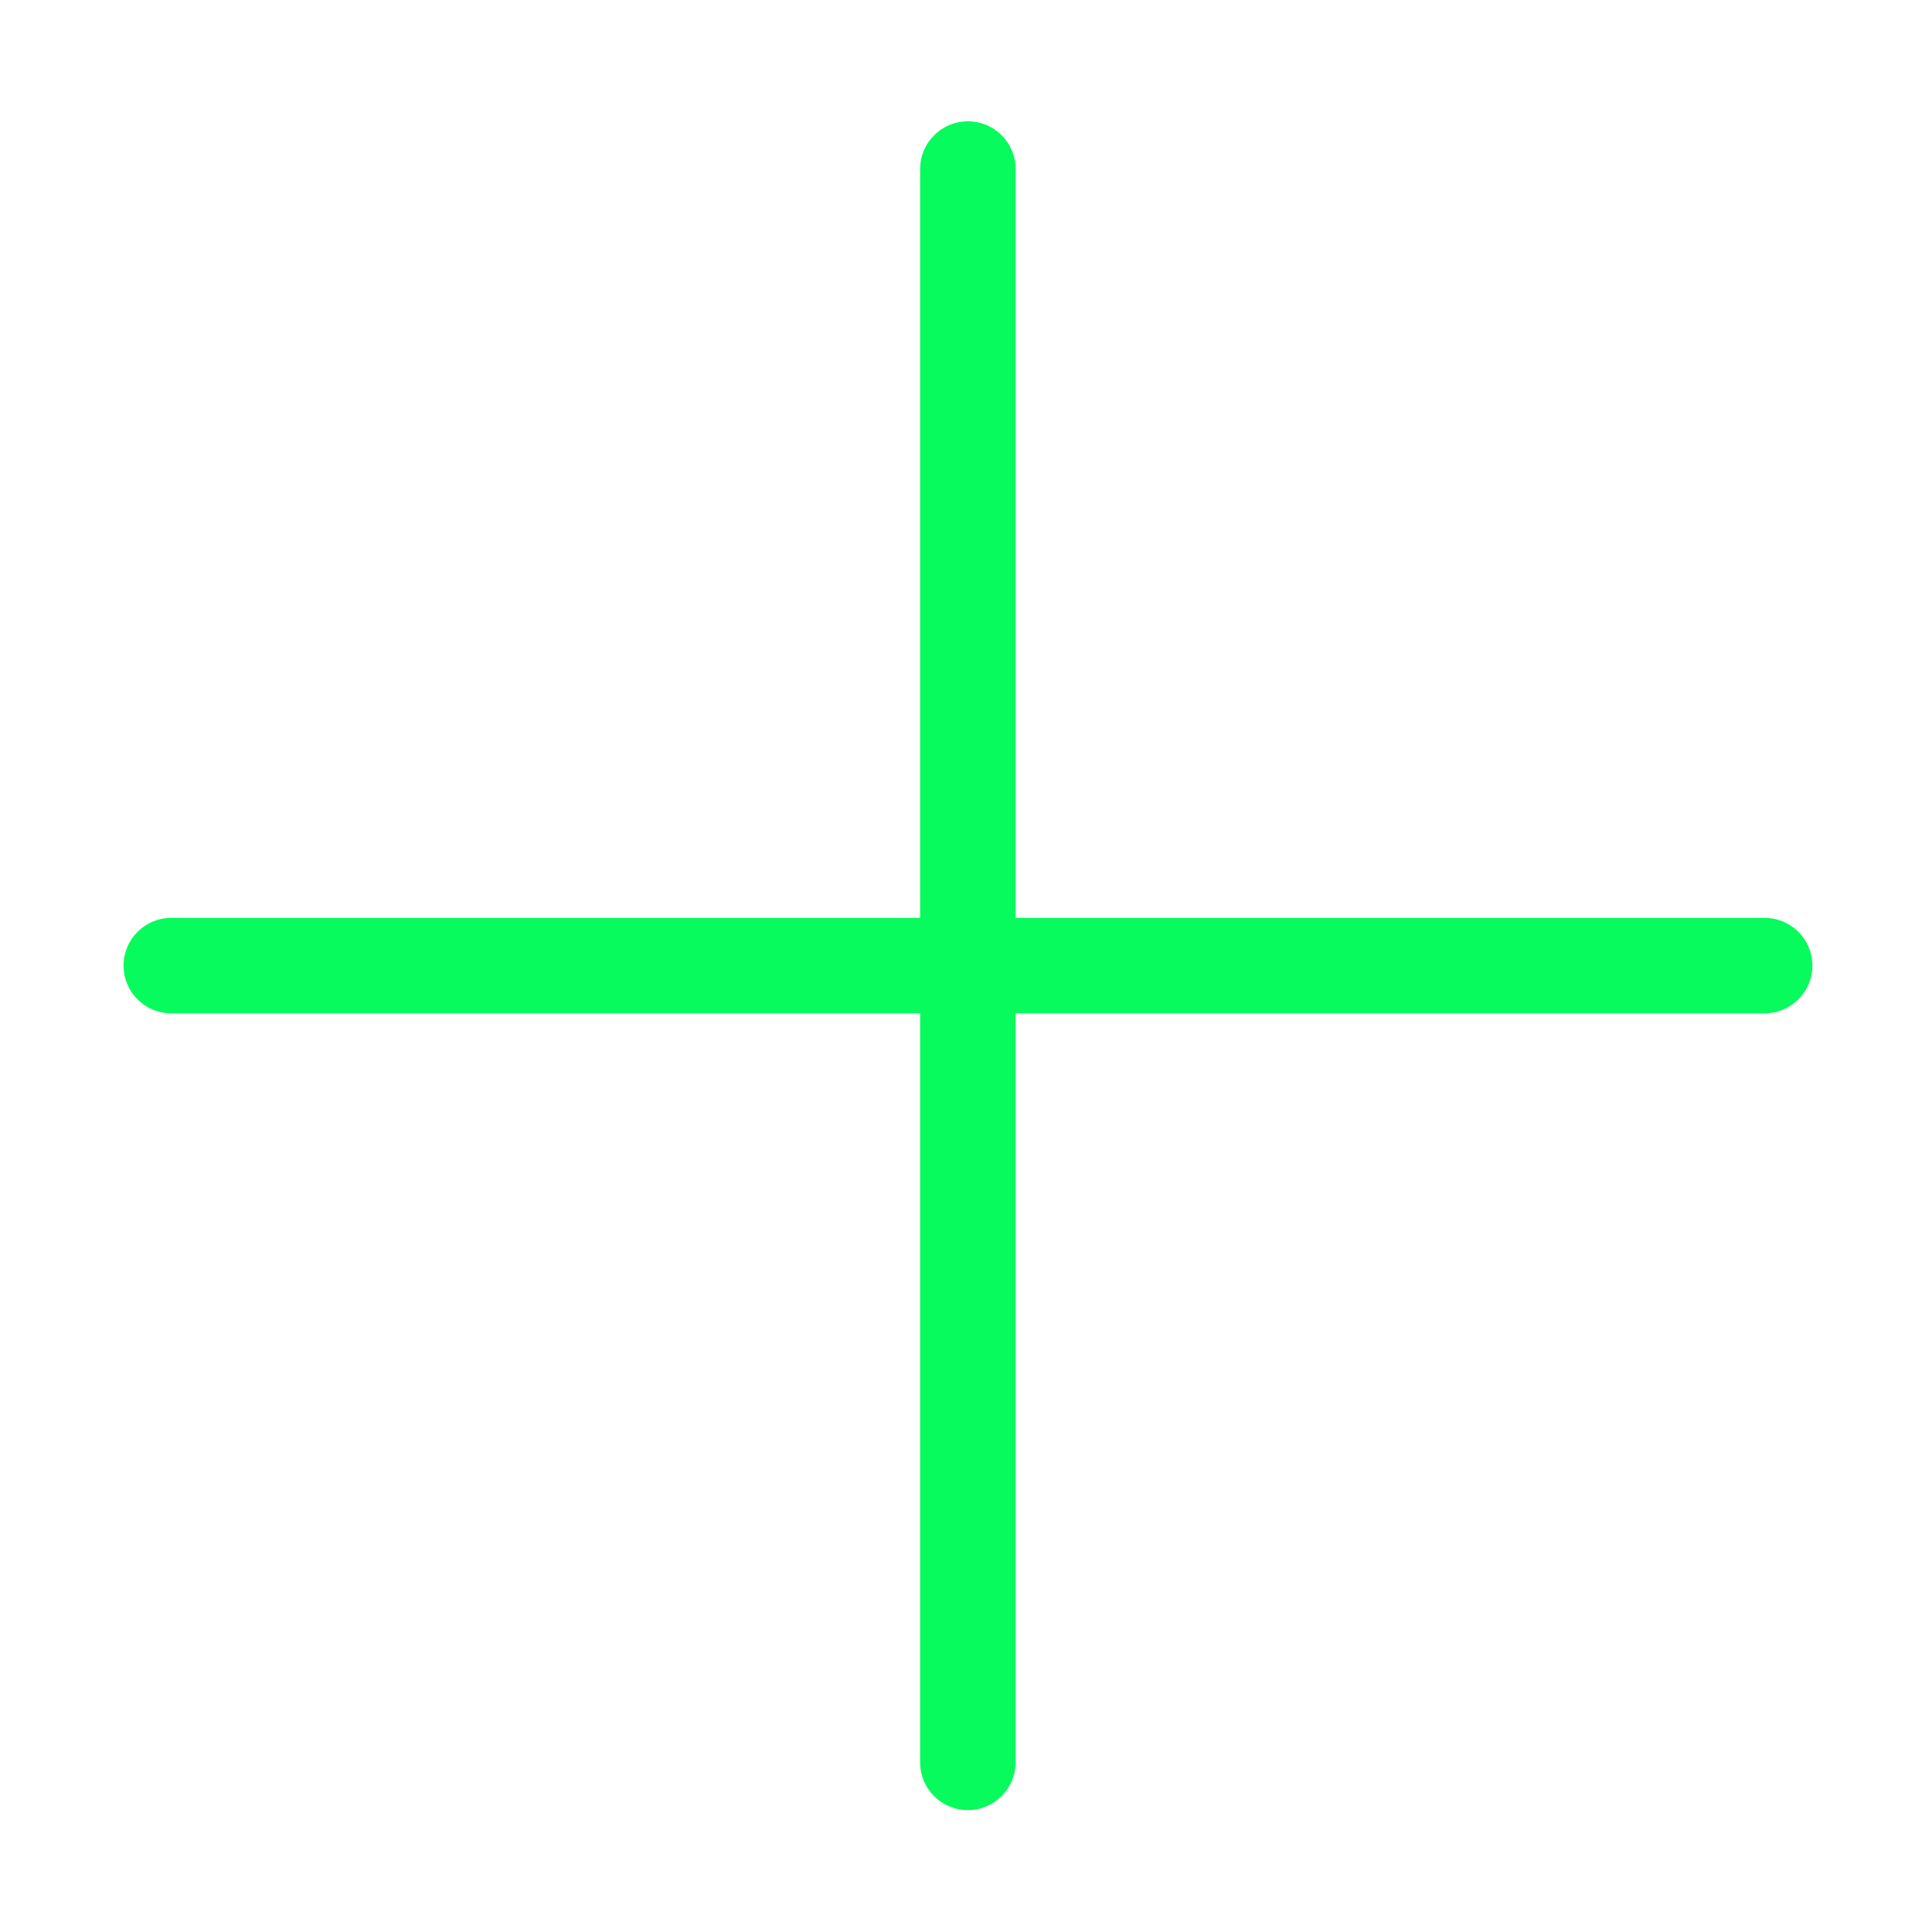
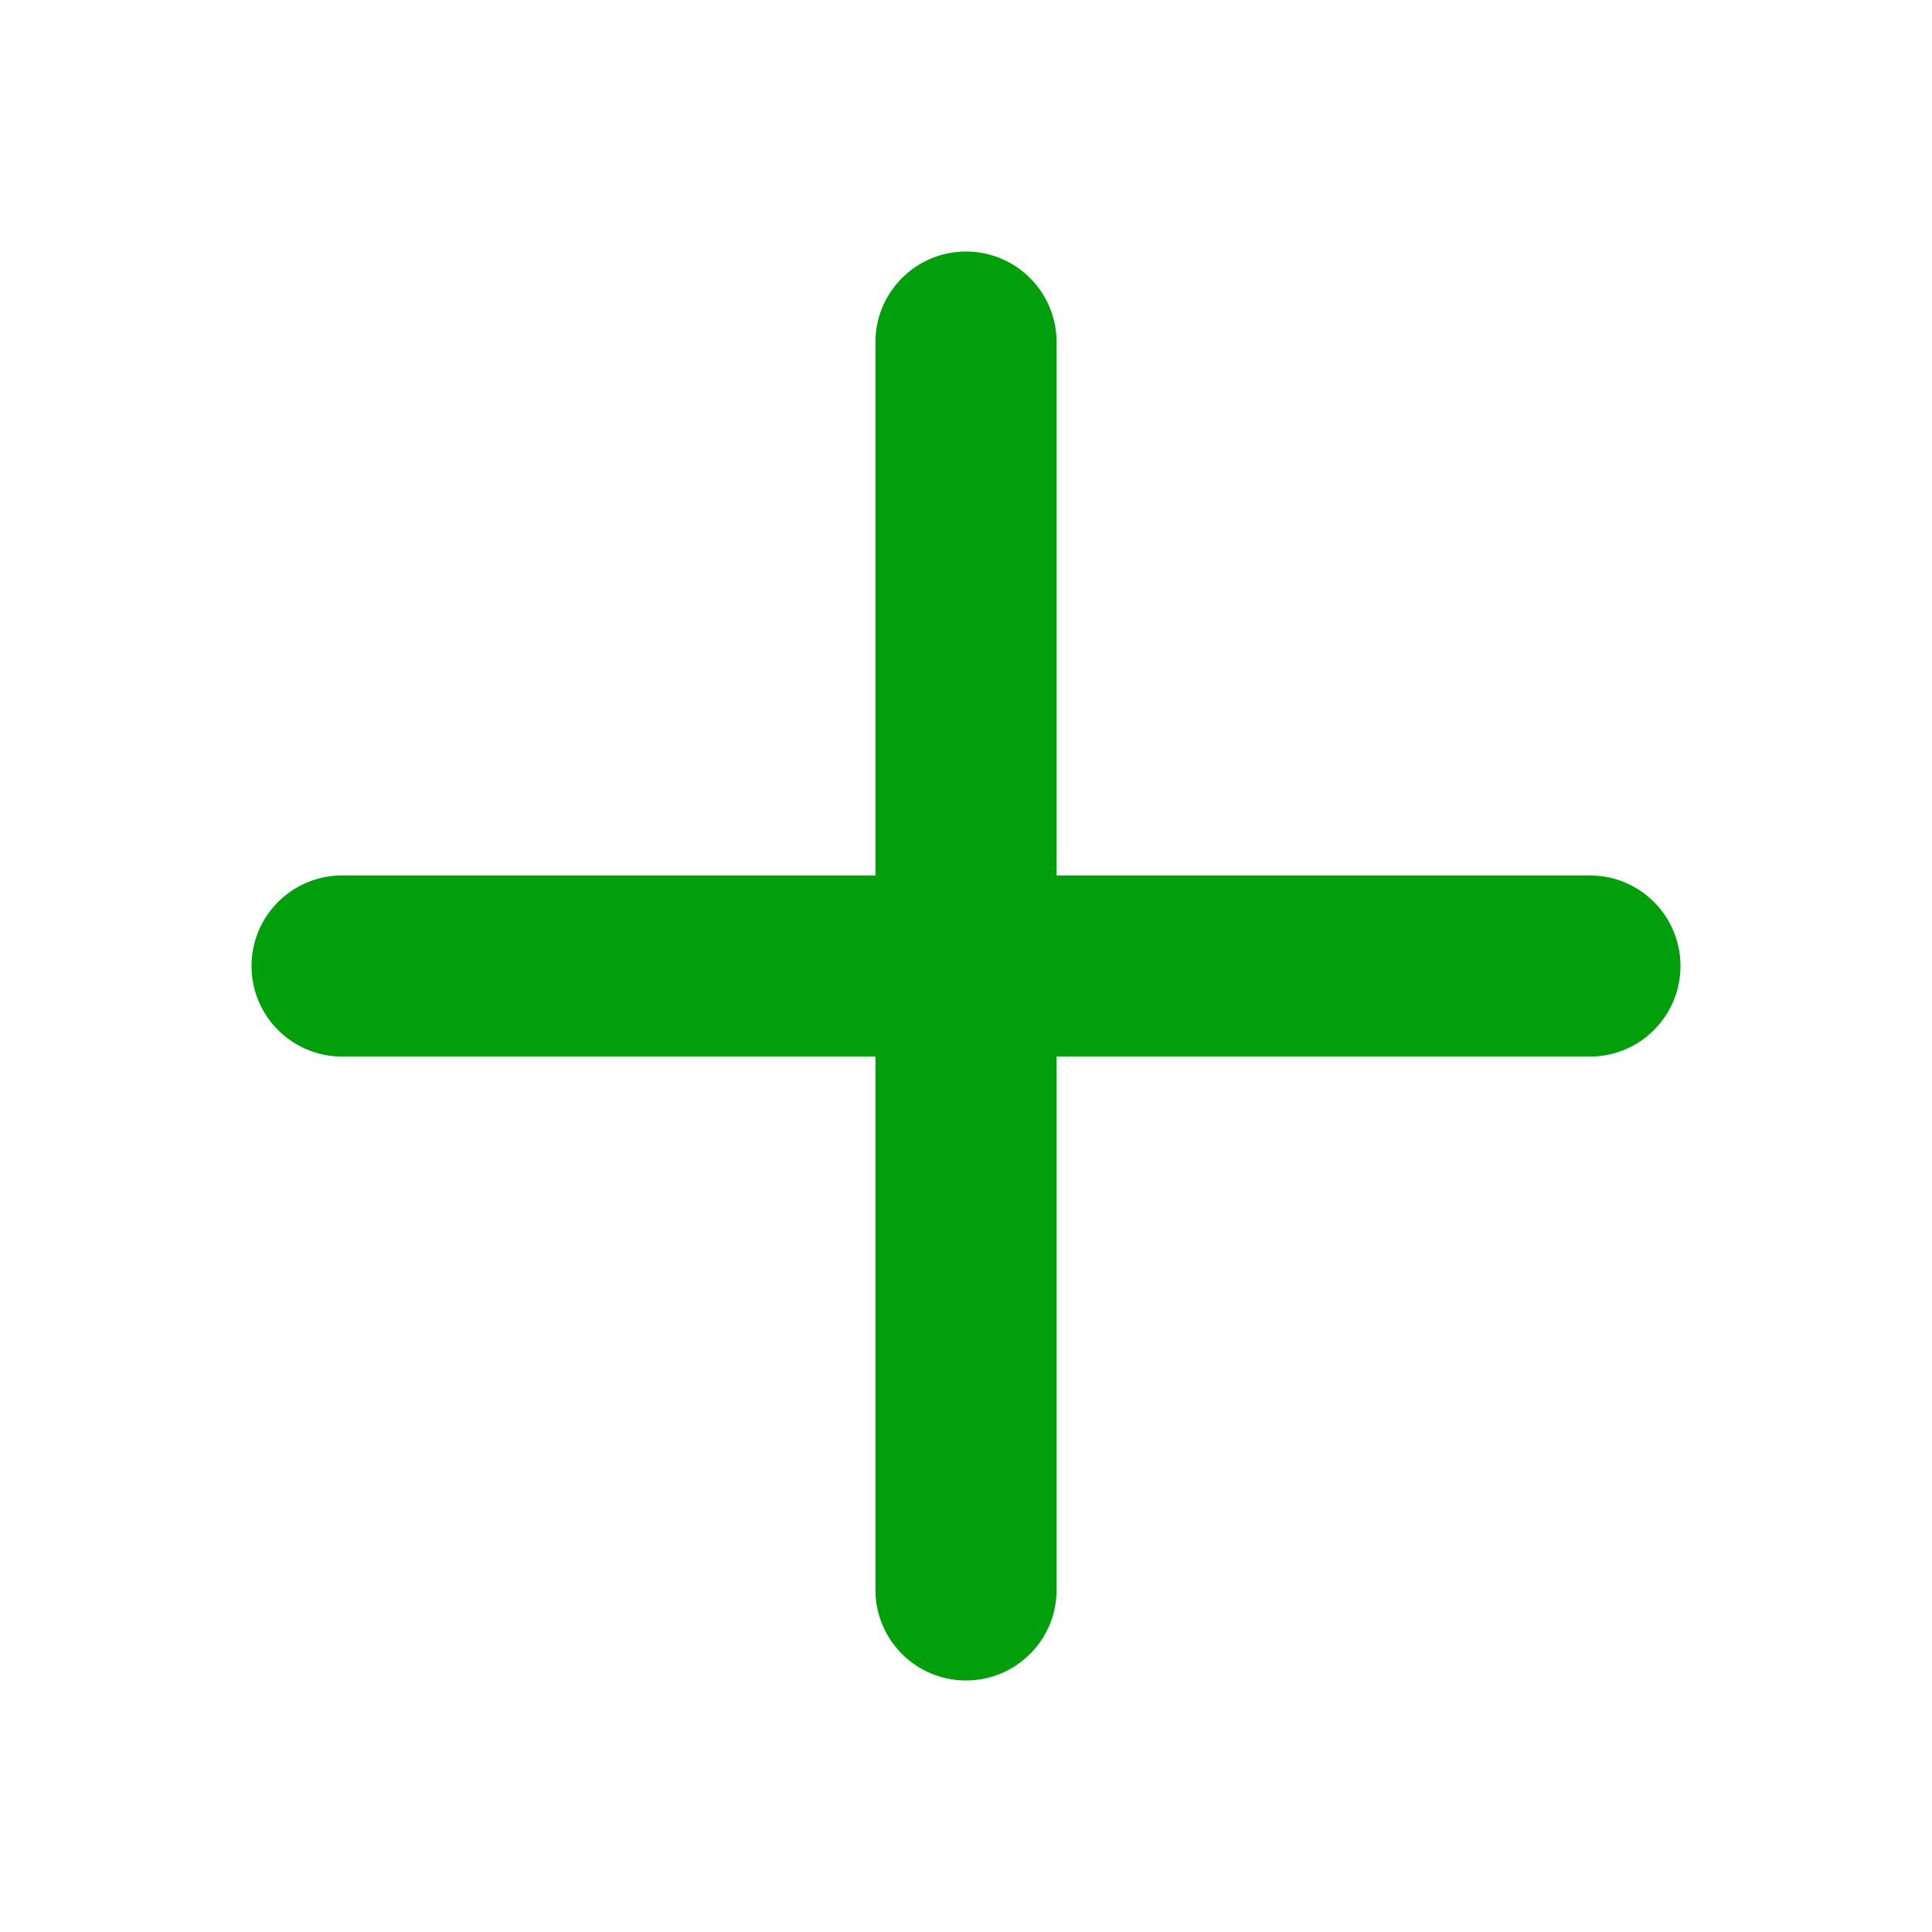
- <svg xmlns="http://www.w3.org/2000/svg" t="1740887786846" class="icon" viewBox="0 0 1024 1024" version="1.1" p-id="37127" width="200" height="200">
-   <path d="M935.2 537.1H90.8c-14 0-25.3-11.3-25.3-25.3s11.3-25.3 25.3-25.3h844.5c14 0 25.3 11.3 25.3 25.3s-11.4 25.3-25.4 25.3z" fill="#07fb5c" p-id="37128" />
-   <path d="M513 959.4c-14 0-25.3-11.3-25.3-25.3V89.6c0-14 11.3-25.3 25.3-25.3s25.3 11.3 25.3 25.3V934c0 14-11.3 25.4-25.3 25.4z" fill="#07fb5c" p-id="37129" />
+ <svg xmlns="http://www.w3.org/2000/svg" t="1741071707281" class="icon" viewBox="0 0 1024 1024" version="1.1" p-id="3645" width="200" height="200">
+   <path d="M512 890.688a48 48 0 0 1-48-48V181.312a48 48 0 0 1 96 0v661.376a48 48 0 0 1-48 48z" fill="#009f0b" p-id="3646" />
+   <path d="M842.688 560H181.312a48 48 0 0 1 0-96h661.376a48 48 0 0 1 0 96z" fill="#009f0b" p-id="3647" />
</svg>
